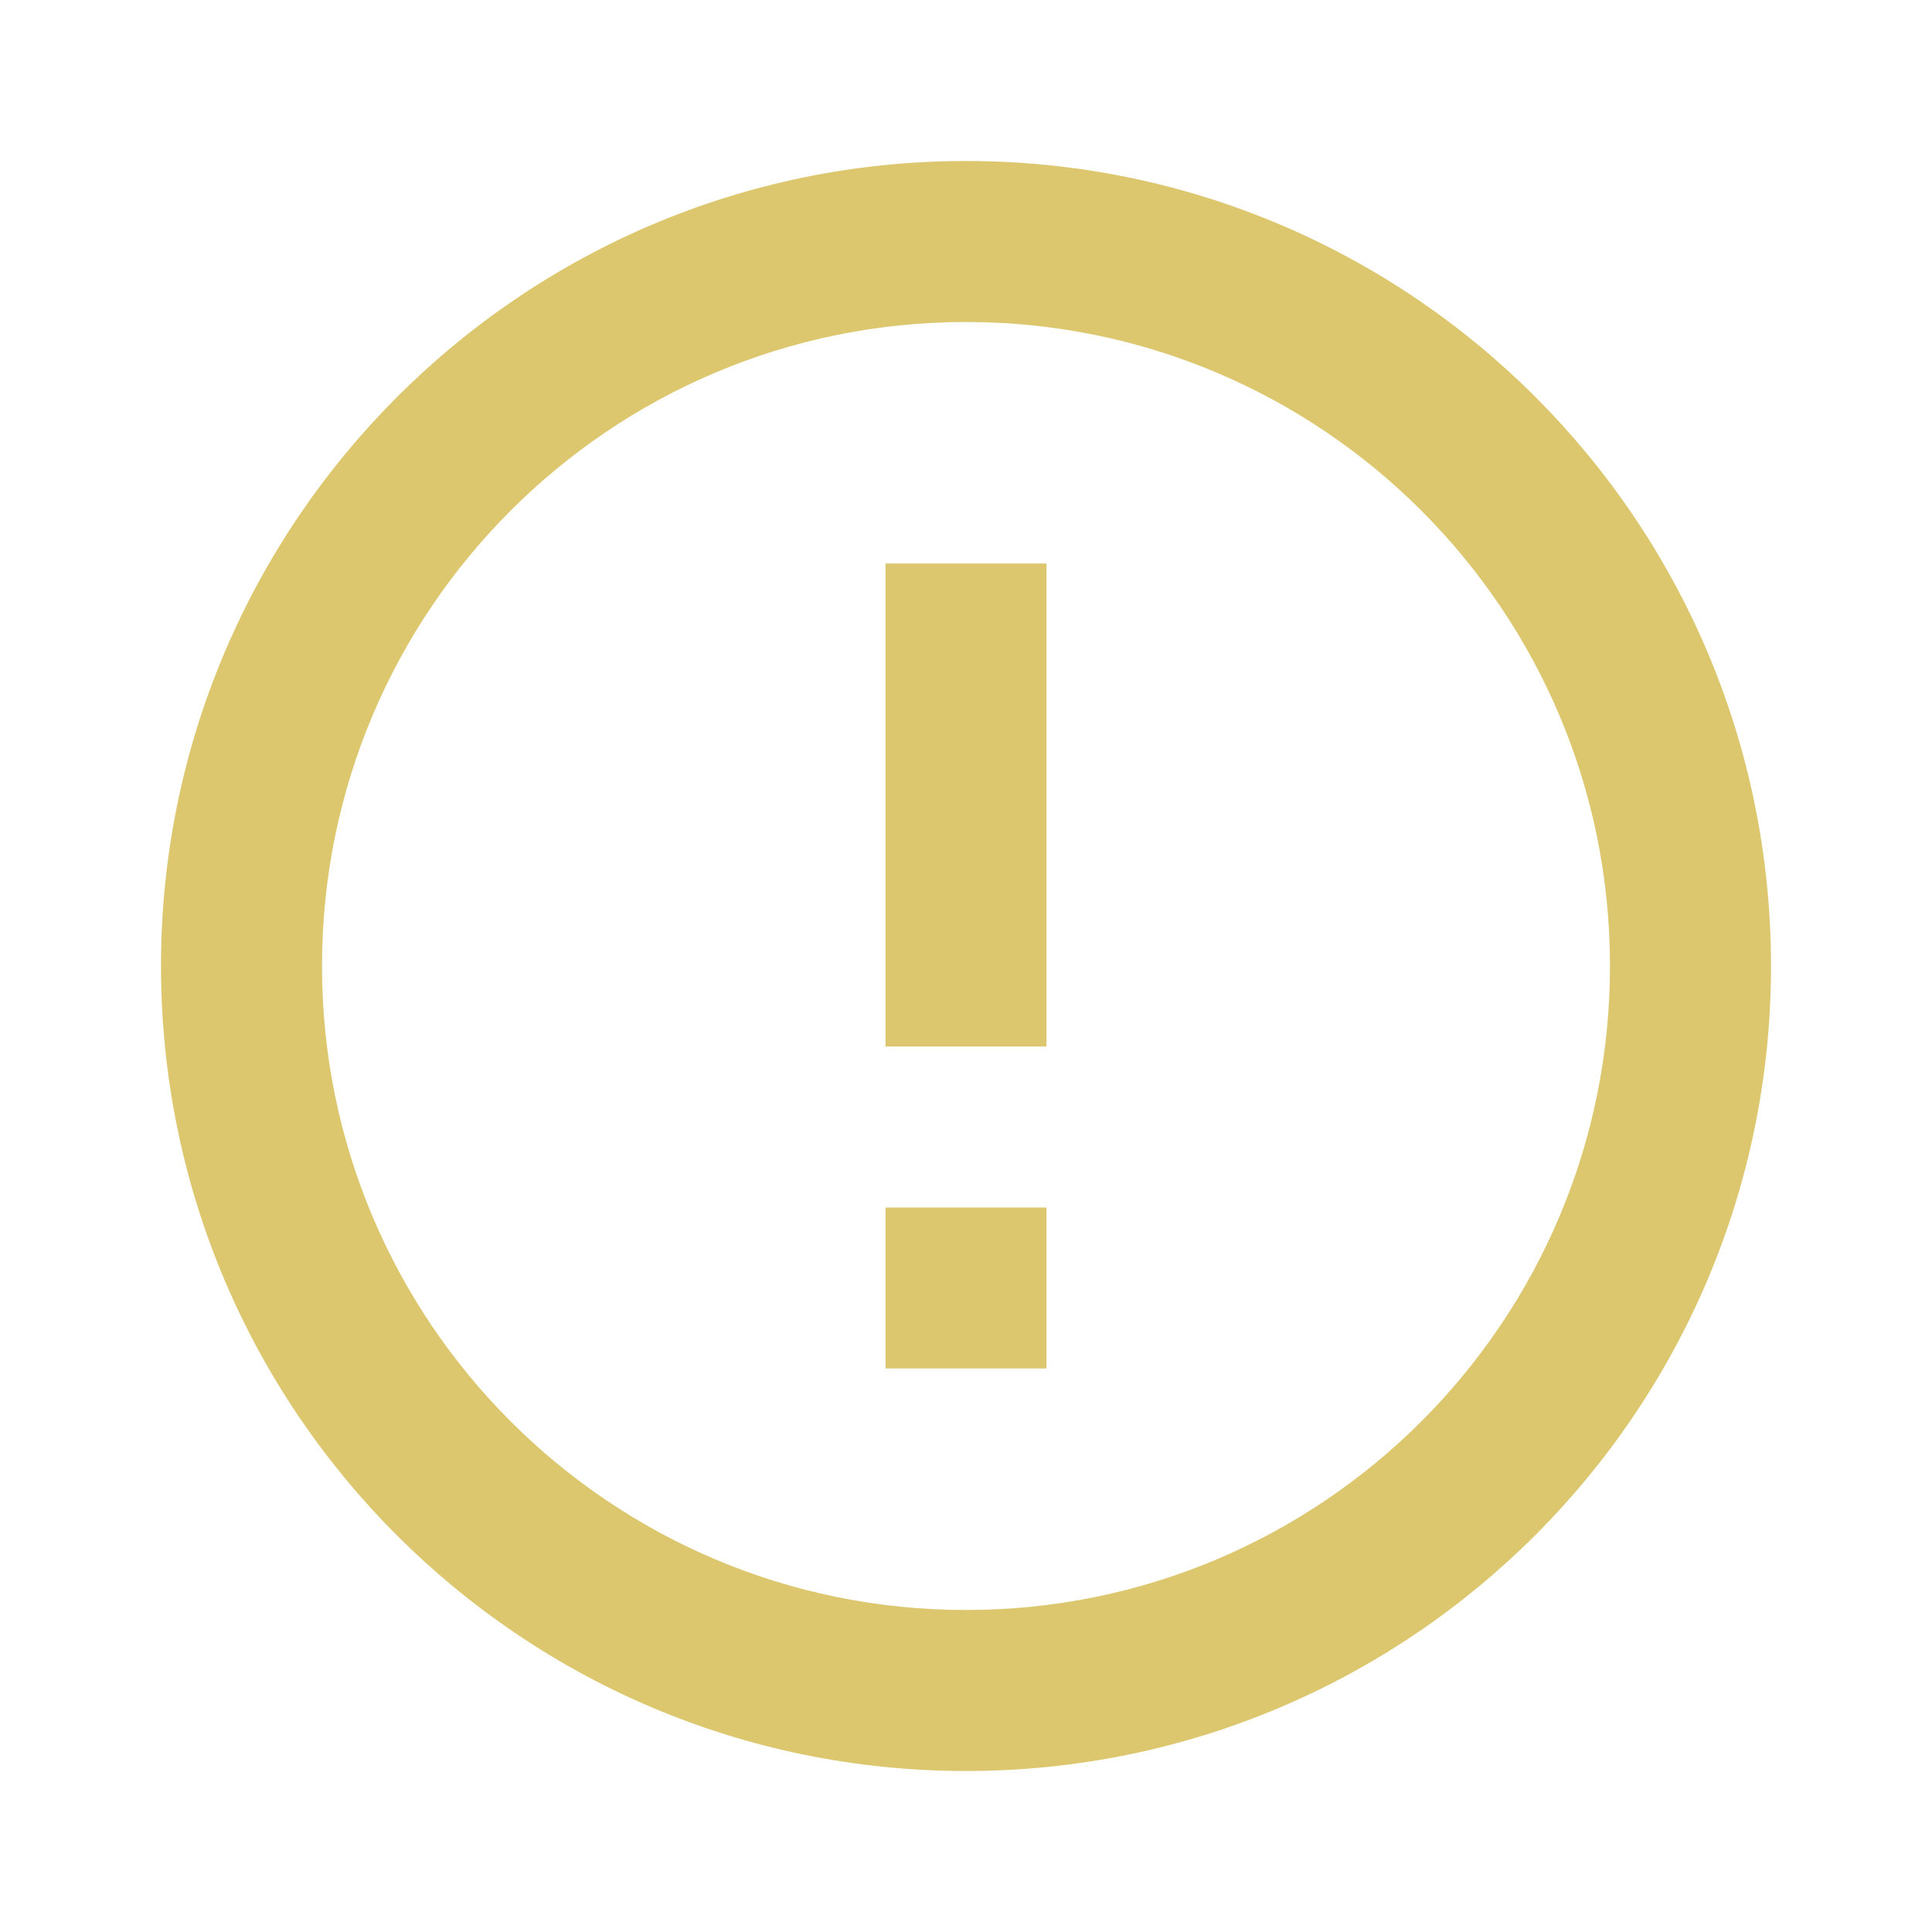
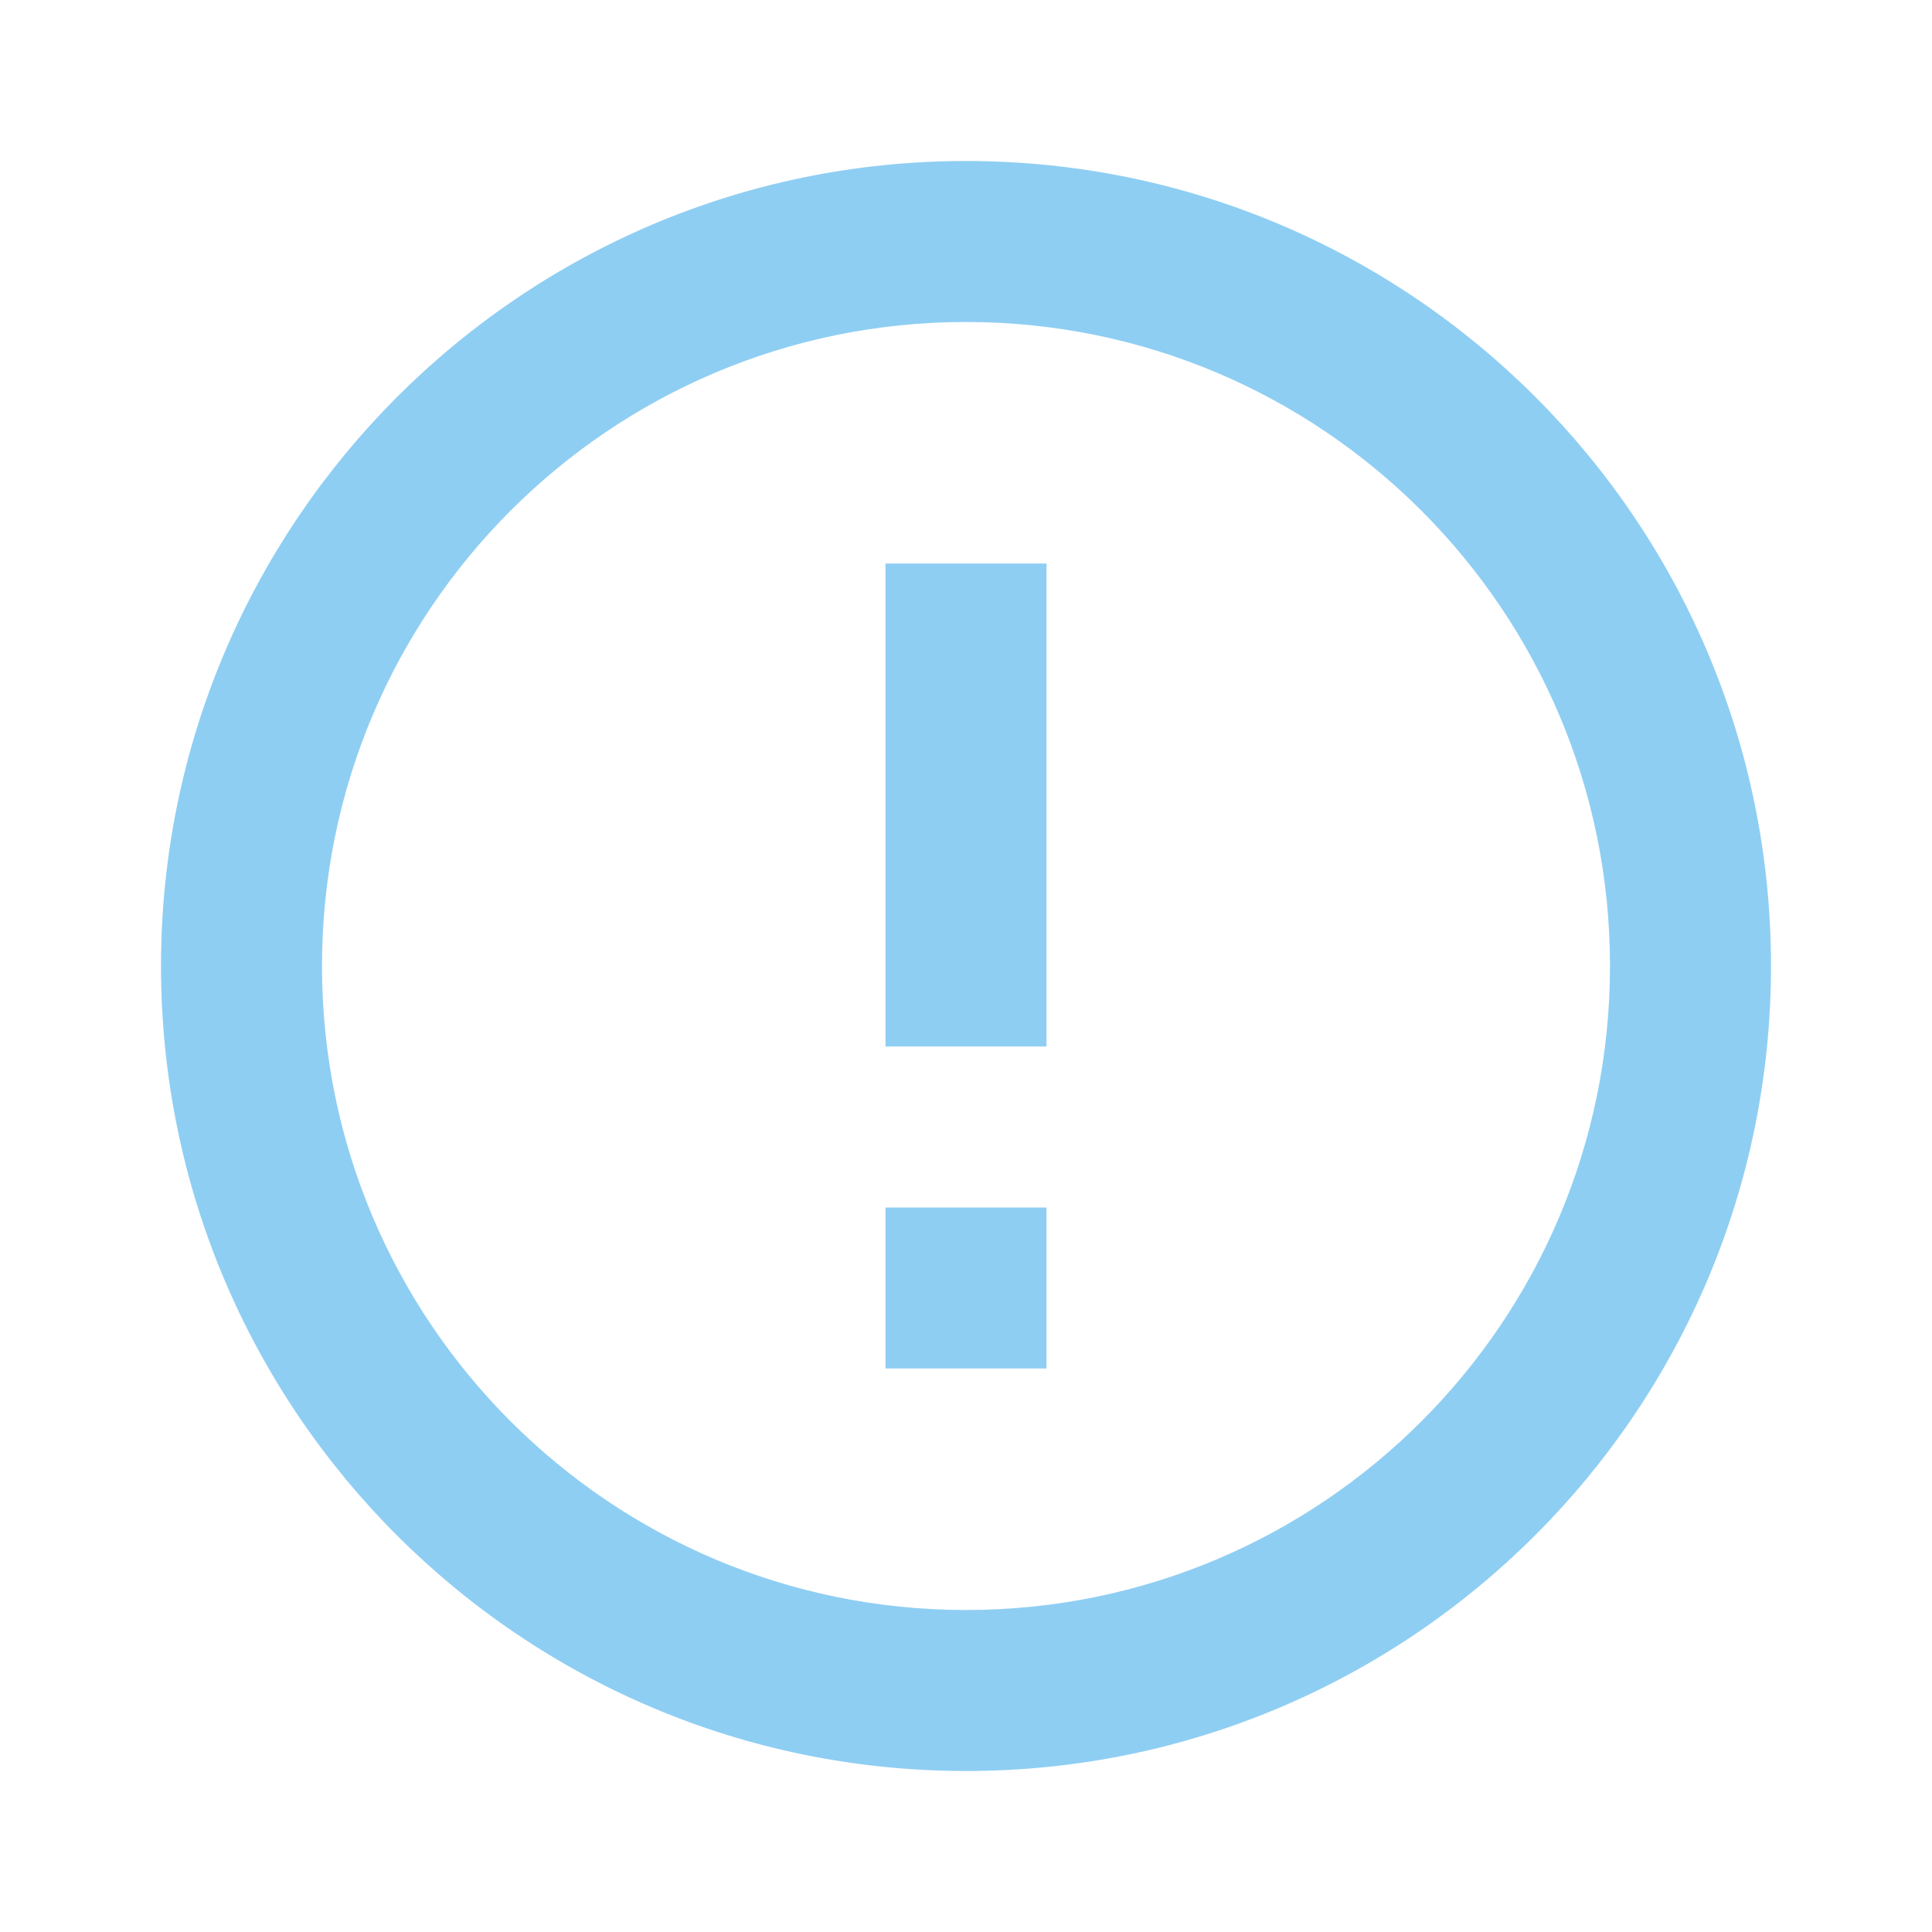
- <svg xmlns="http://www.w3.org/2000/svg" fill="#DCC66E" preserveAspectRatio="xMidYMid meet" id="mdi-alert-circle-outline" viewBox="0 0 24 24">
+ <svg xmlns="http://www.w3.org/2000/svg" fill="#8FCEF3" preserveAspectRatio="xMidYMid meet" id="mdi-alert-circle-outline" viewBox="0 0 24 24">
  <path d="M11,15H13V17H11V15M11,7H13V13H11V7M12,2C6.47,2 2,6.5 2,12A10,10 0 0,0 12,22A10,10 0 0,0 22,12A10,10 0 0,0 12,2M12,20A8,8 0 0,1 4,12A8,8 0 0,1 12,4A8,8 0 0,1 20,12A8,8 0 0,1 12,20Z" />
</svg>
